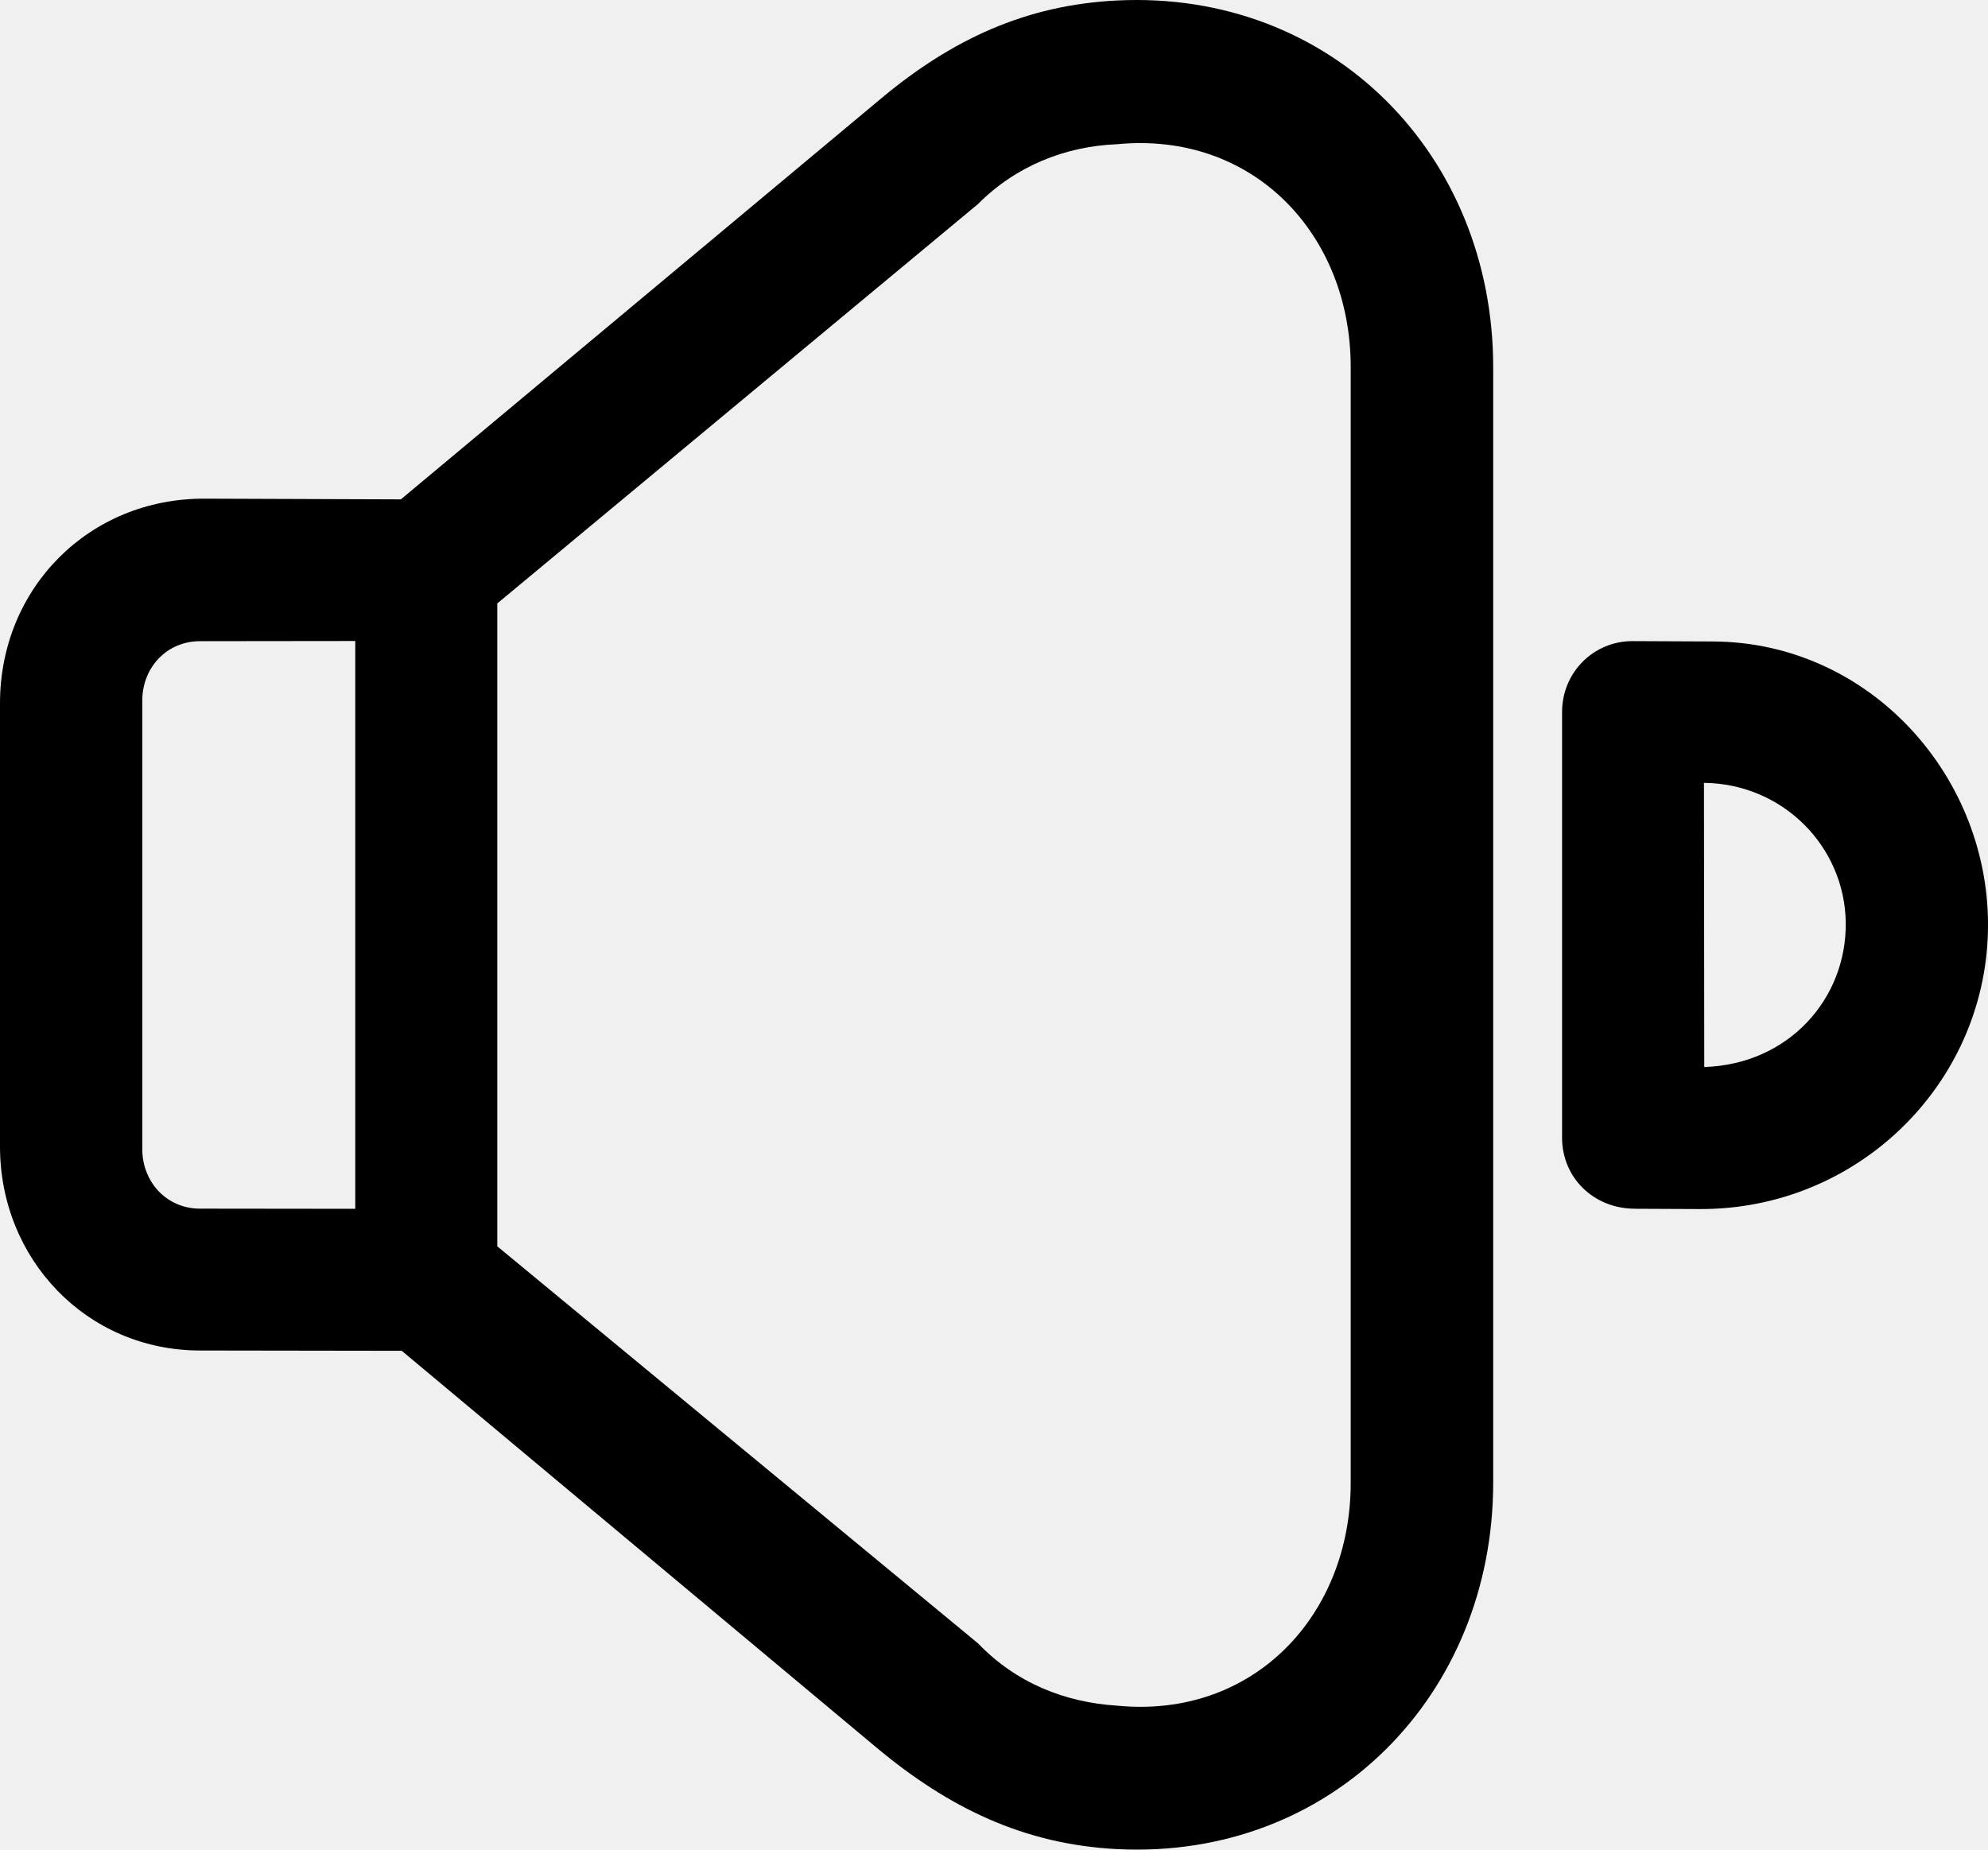
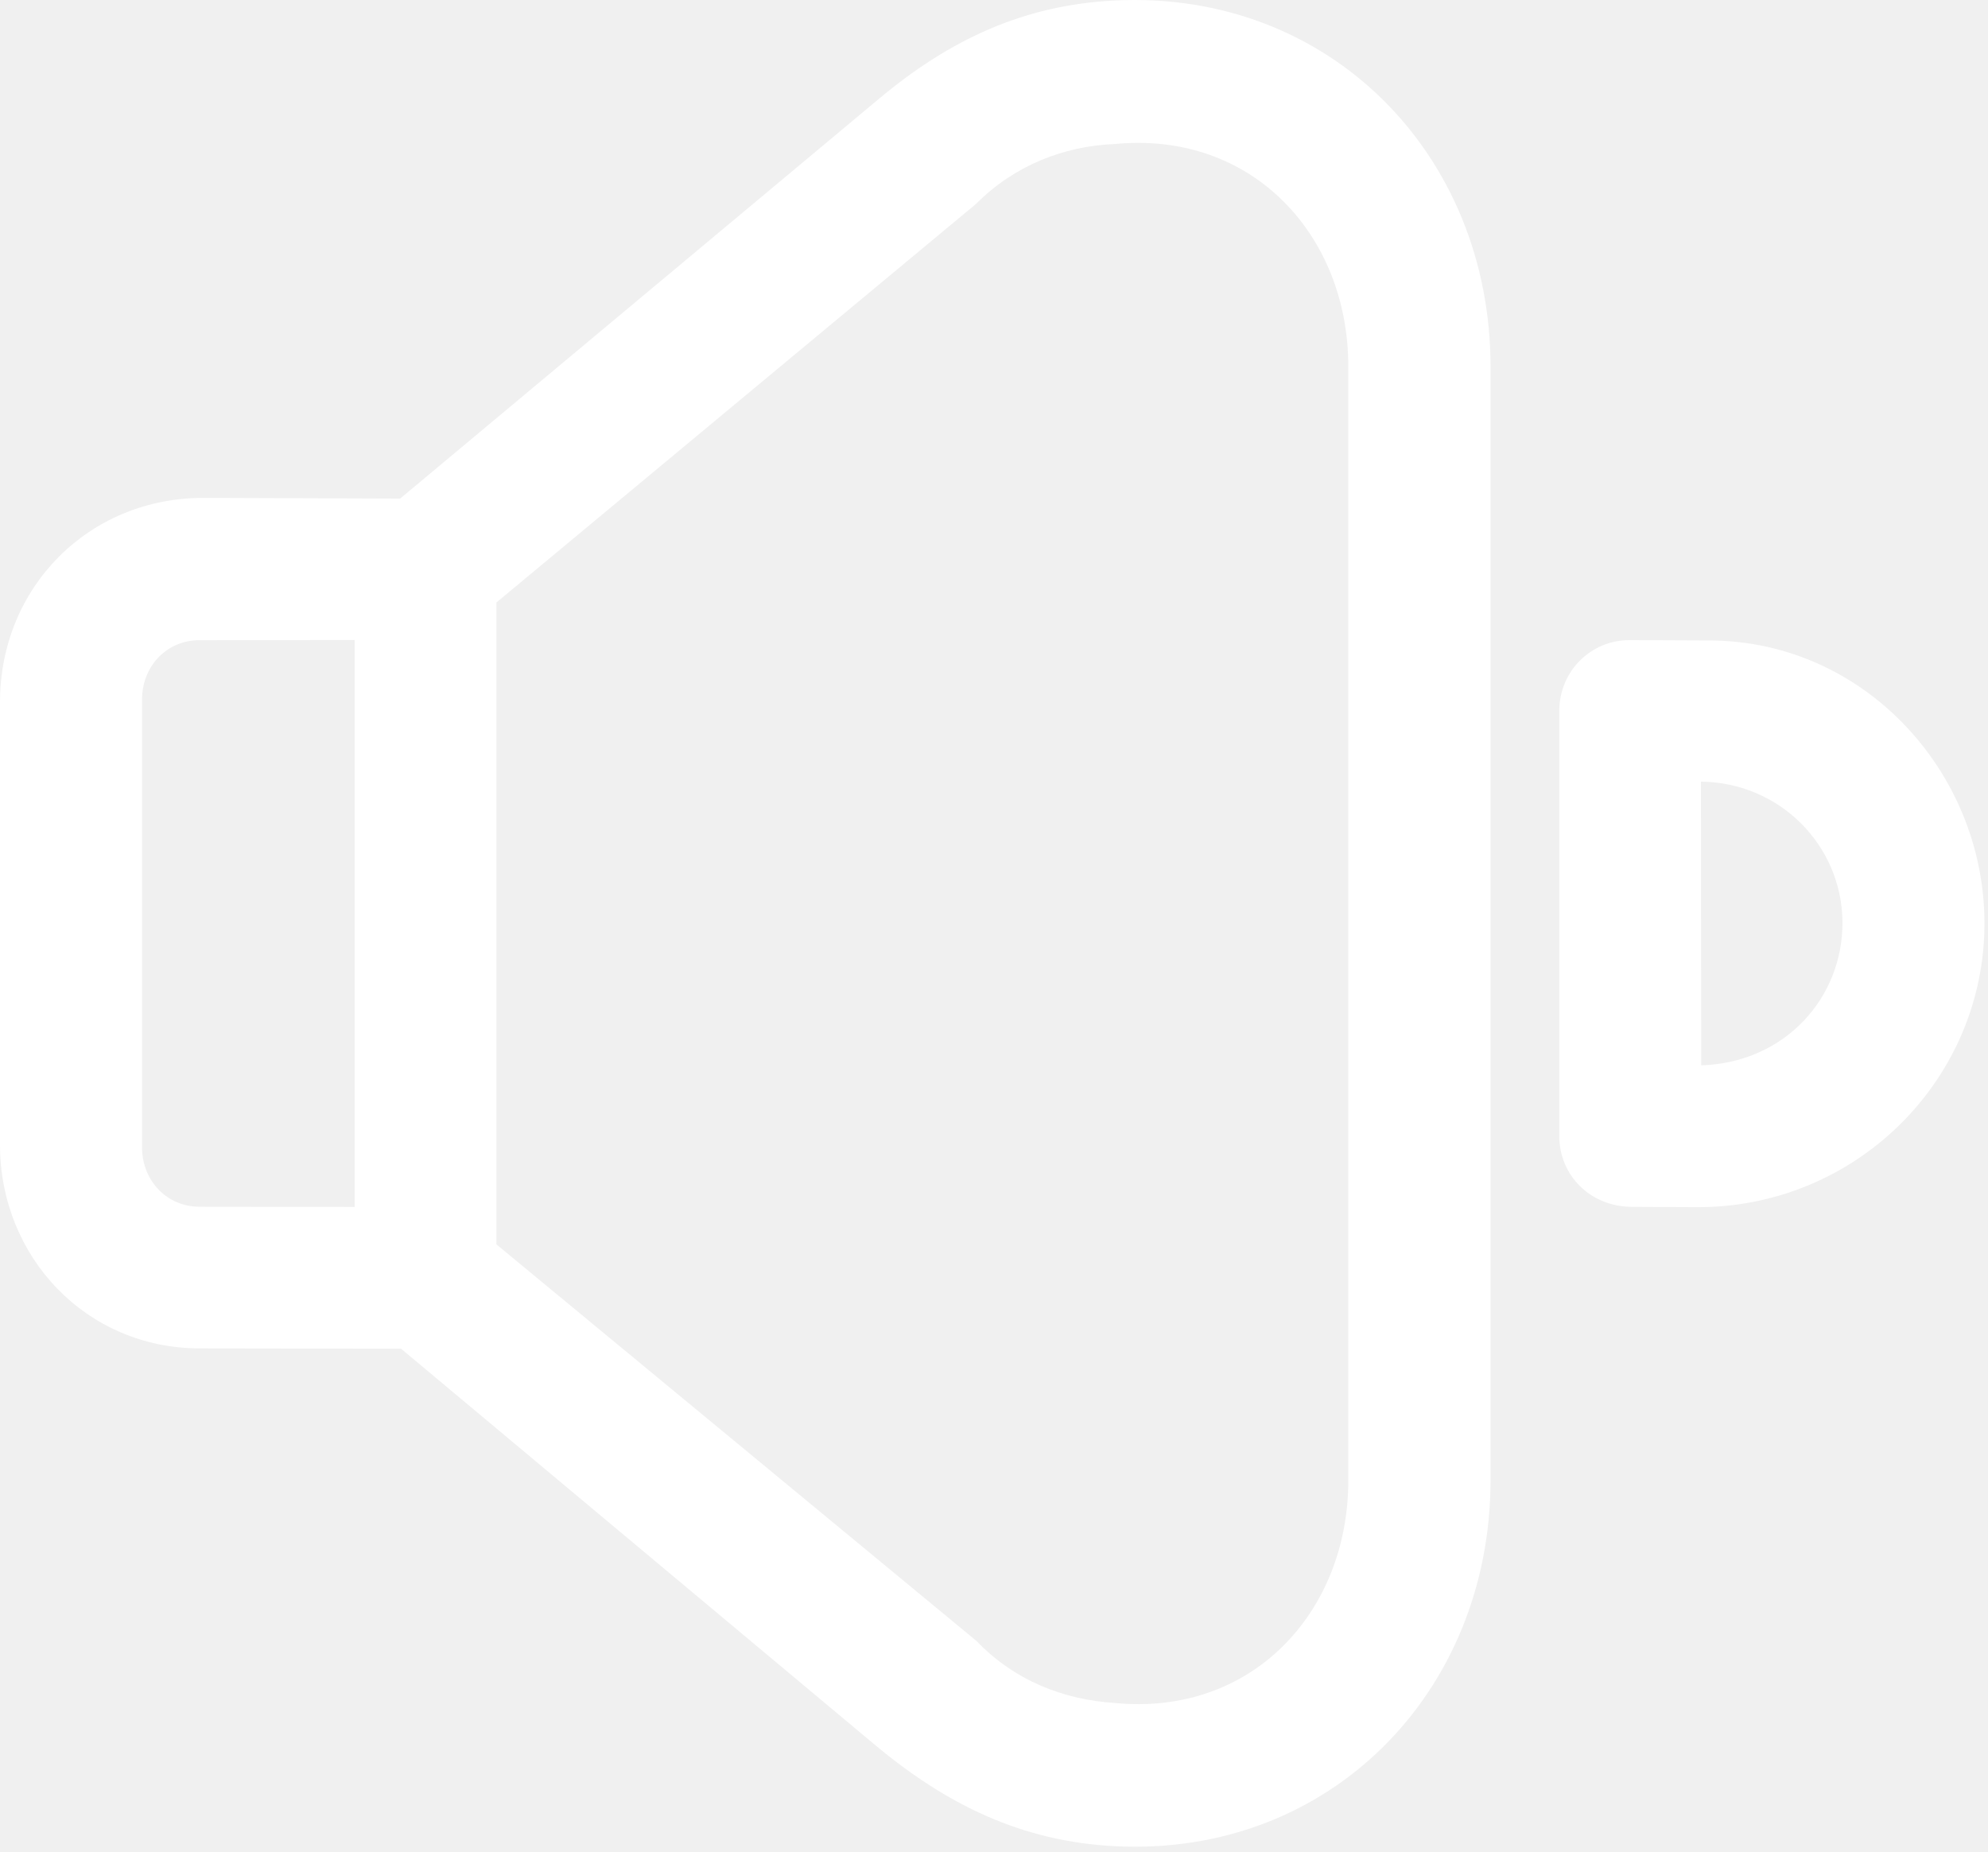
- <svg xmlns="http://www.w3.org/2000/svg" id="Layer_2" data-name="Layer 2" viewBox="0 0 335.4 312.13">
-   <g id="Layer_1-2" data-name="Layer 1">
-     <g>
-       <path d="M67.77,227.95l-34.03-.05C14.59,227.88,0,212.47,0,193.48v-74.79c0-19.48,15.06-34.61,34.51-34.54l33.12.12L148.65,16.62C160.61,6.63,173.12.83,188.48.08c36.24-1.77,63.44,26.05,63.44,61.89v188.21c0,35.83-27.2,63.68-63.43,61.86-15.73-.79-28.46-6.97-40.66-17.17l-80.05-66.92ZM164.98,277.29c6.52,6.82,14.87,10,23.45,10.54,23.13,2.27,39.45-15.34,39.45-37.57V61.89c-.01-22.23-16.33-39.79-39.45-37.55-8.64.34-17.04,3.65-23.44,10.1l-81.09,67.39v108.49s81.08,66.98,81.08,66.98ZM33.74,203.96l26.2.03v-95.82s-26.2.03-26.2.03c-5.49,0-9.59,4.27-9.73,9.75v76.26c.15,5.47,4.25,9.75,9.73,9.75Z" />
-       <path d="M275.75,203.97c-6.88-.03-12.21-5.23-12.21-11.98v-71.82c0-6.72,5.34-12.01,11.92-11.98l13.56.06c26.56.12,46.98,23.03,46.37,48.95s-22.1,46.94-48.63,46.83l-11.01-.05ZM287.53,180.06c14.25-.45,24.03-11.54,23.87-24.37s-10.6-23.44-23.92-23.58l.05,47.95Z" />
-     </g>
+ <svg xmlns="http://www.w3.org/2000/svg" width="336" height="313" viewBox="0 0 336 313" fill="none">
+   <g clip-path="url(#clip0_357_454)">
+     <path d="M67.77 227.95L33.74 227.9C14.59 227.88 0 212.47 0 193.48V118.69C0 99.21 15.06 84.08 34.51 84.15L67.63 84.27L148.65 16.62C160.61 6.63 173.12 0.83 188.48 0.08C224.72 -1.69 251.92 26.13 251.92 61.97V250.18C251.92 286.01 224.72 313.86 188.49 312.04C172.76 311.25 160.03 305.07 147.83 294.87L67.78 227.95H67.77ZM164.98 277.29C171.5 284.11 179.85 287.29 188.43 287.83C211.56 290.1 227.88 272.49 227.88 250.26V61.89C227.87 39.66 211.55 22.1 188.43 24.34C179.79 24.68 171.39 27.99 164.99 34.44L83.9 101.83V210.32L164.98 277.3V277.29ZM33.74 203.96L59.94 203.99V108.17L33.74 108.2C28.25 108.2 24.15 112.47 24.01 117.95V194.21C24.16 199.68 28.26 203.96 33.74 203.96Z" fill="white" />
+     <path d="M275.75 203.97C268.87 203.94 263.54 198.74 263.54 191.99V120.17C263.54 113.45 268.88 108.16 275.46 108.19L289.02 108.25C315.58 108.37 336 131.28 335.39 157.2C334.78 183.12 313.29 204.14 286.76 204.03L275.75 203.98V203.97ZM287.53 180.06C301.78 179.61 311.56 168.52 311.4 155.69C311.24 142.86 300.8 132.25 287.48 132.11L287.53 180.06Z" fill="white" />
  </g>
+   <defs>
+     <clipPath id="clip0_357_454">
+       <rect width="335.4" height="312.13" fill="white" />
+     </clipPath>
+   </defs>
</svg>
